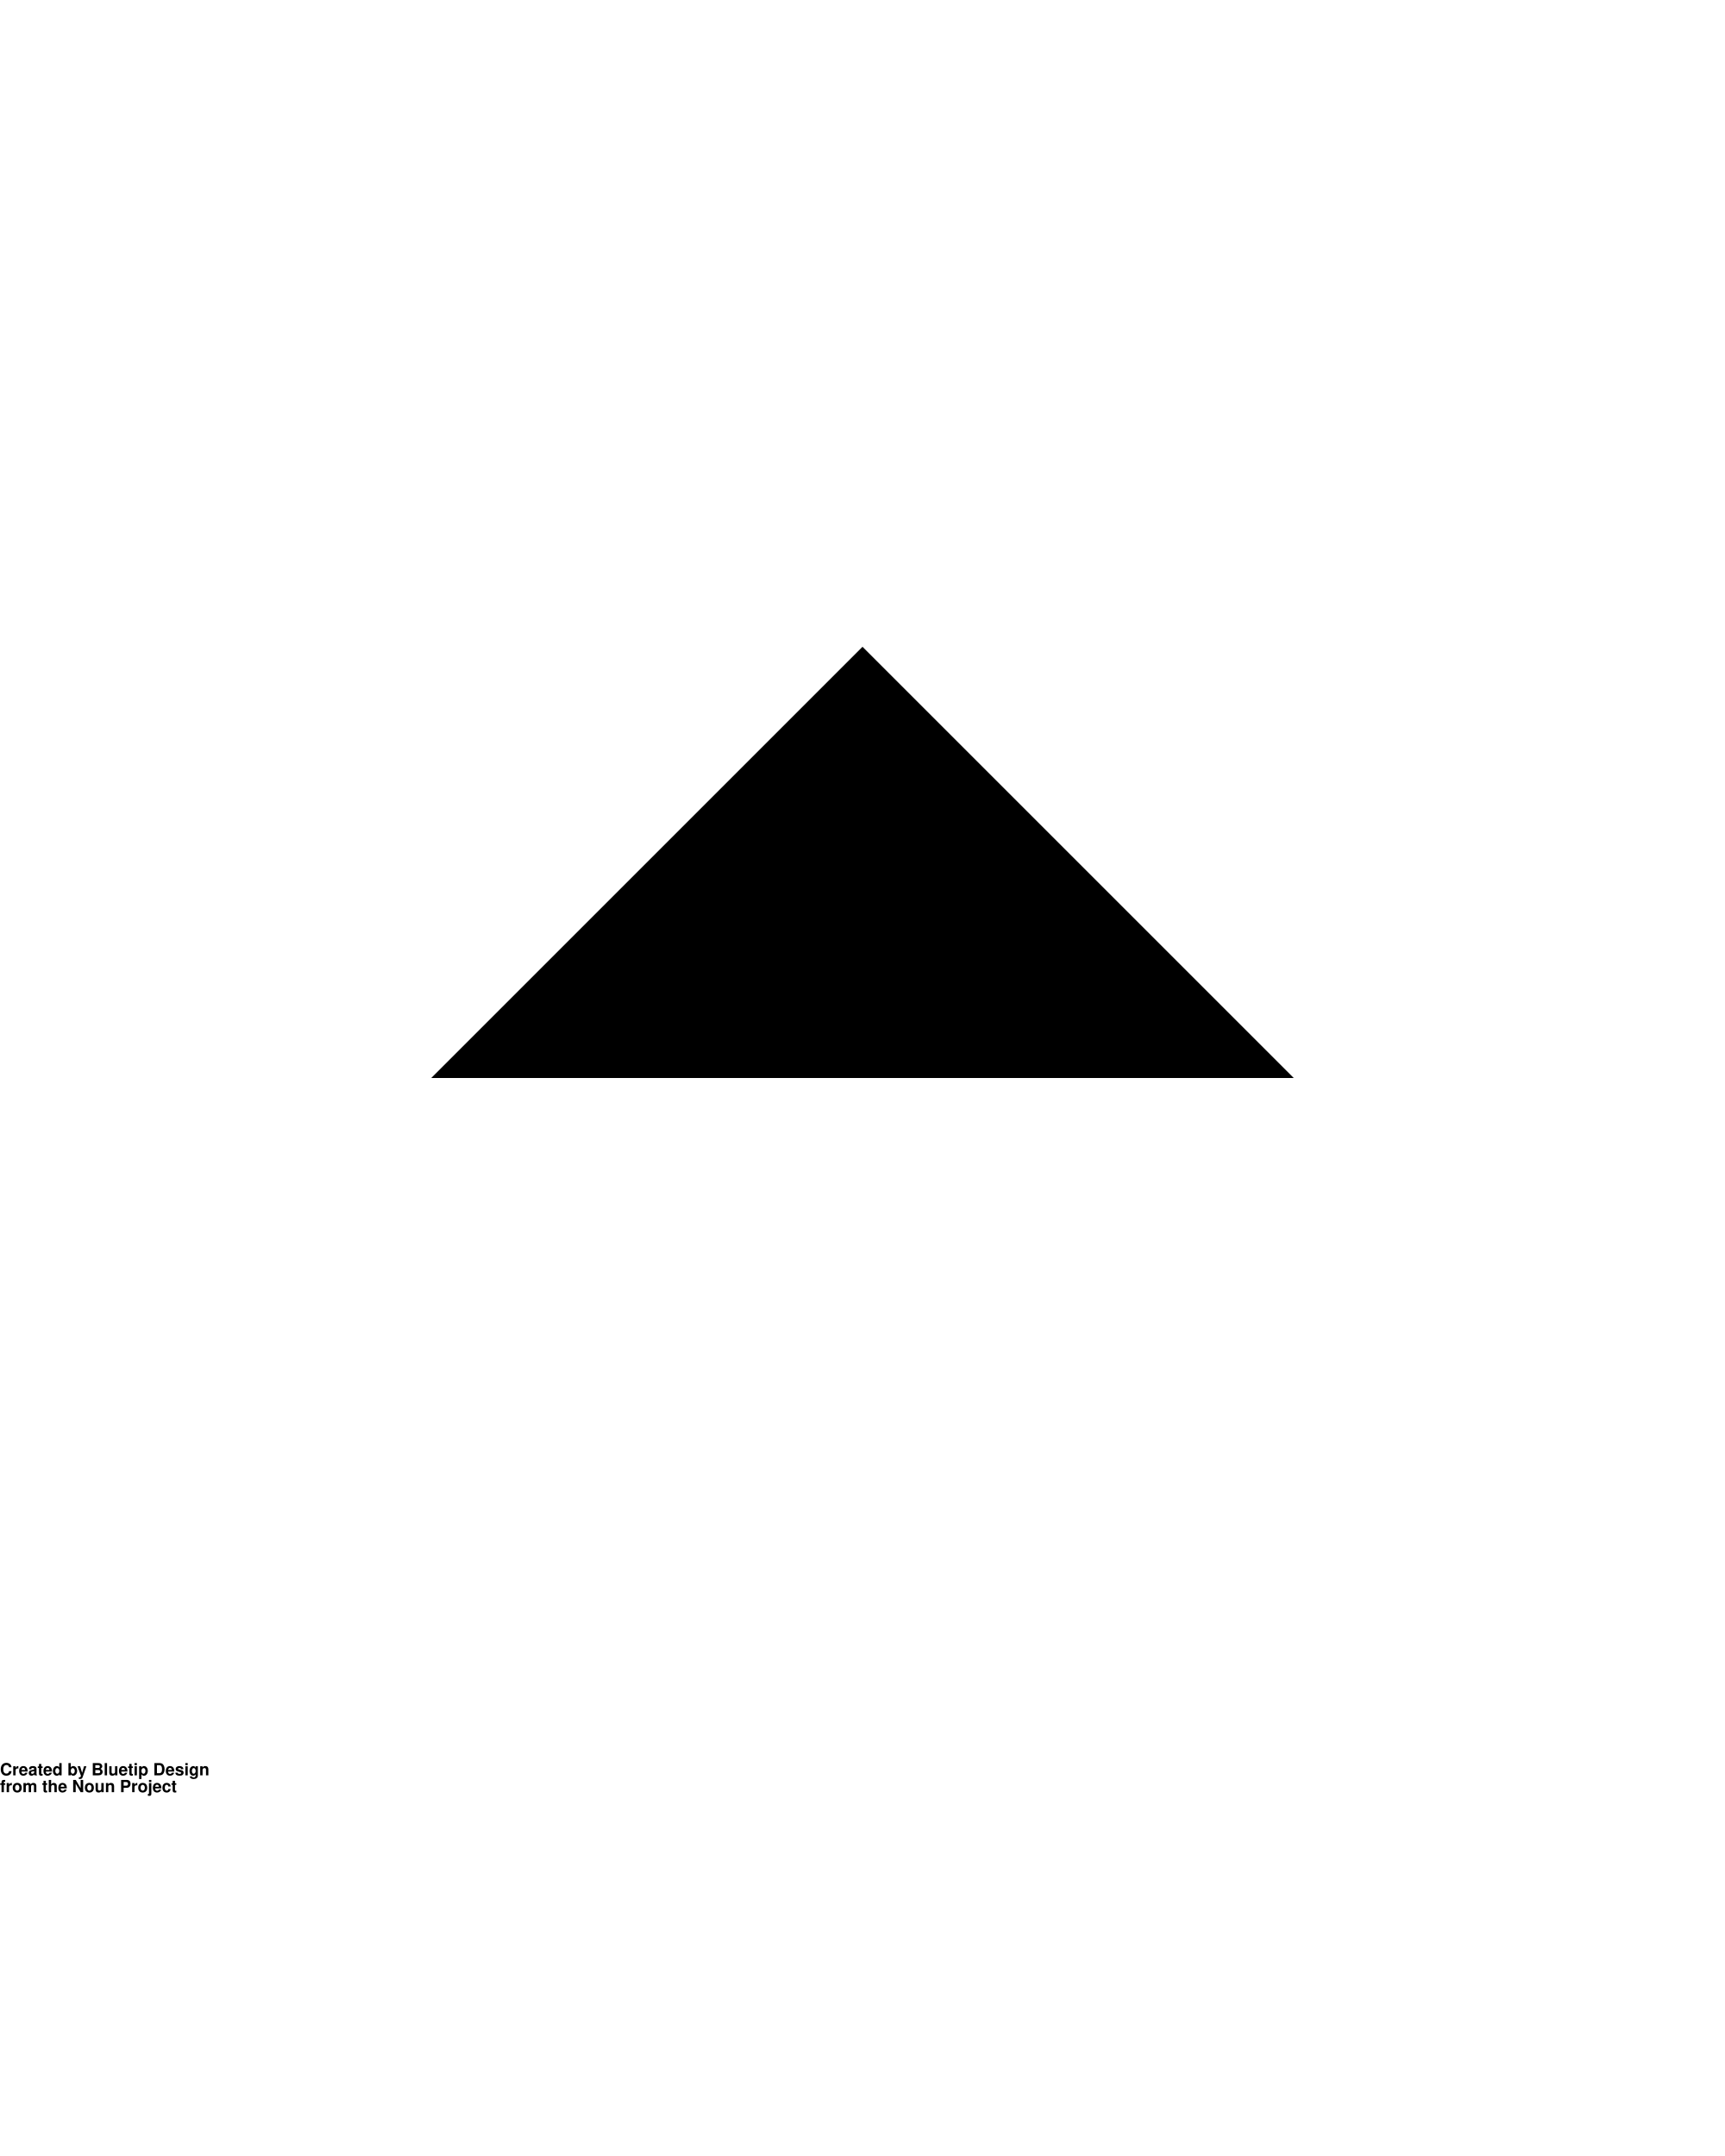
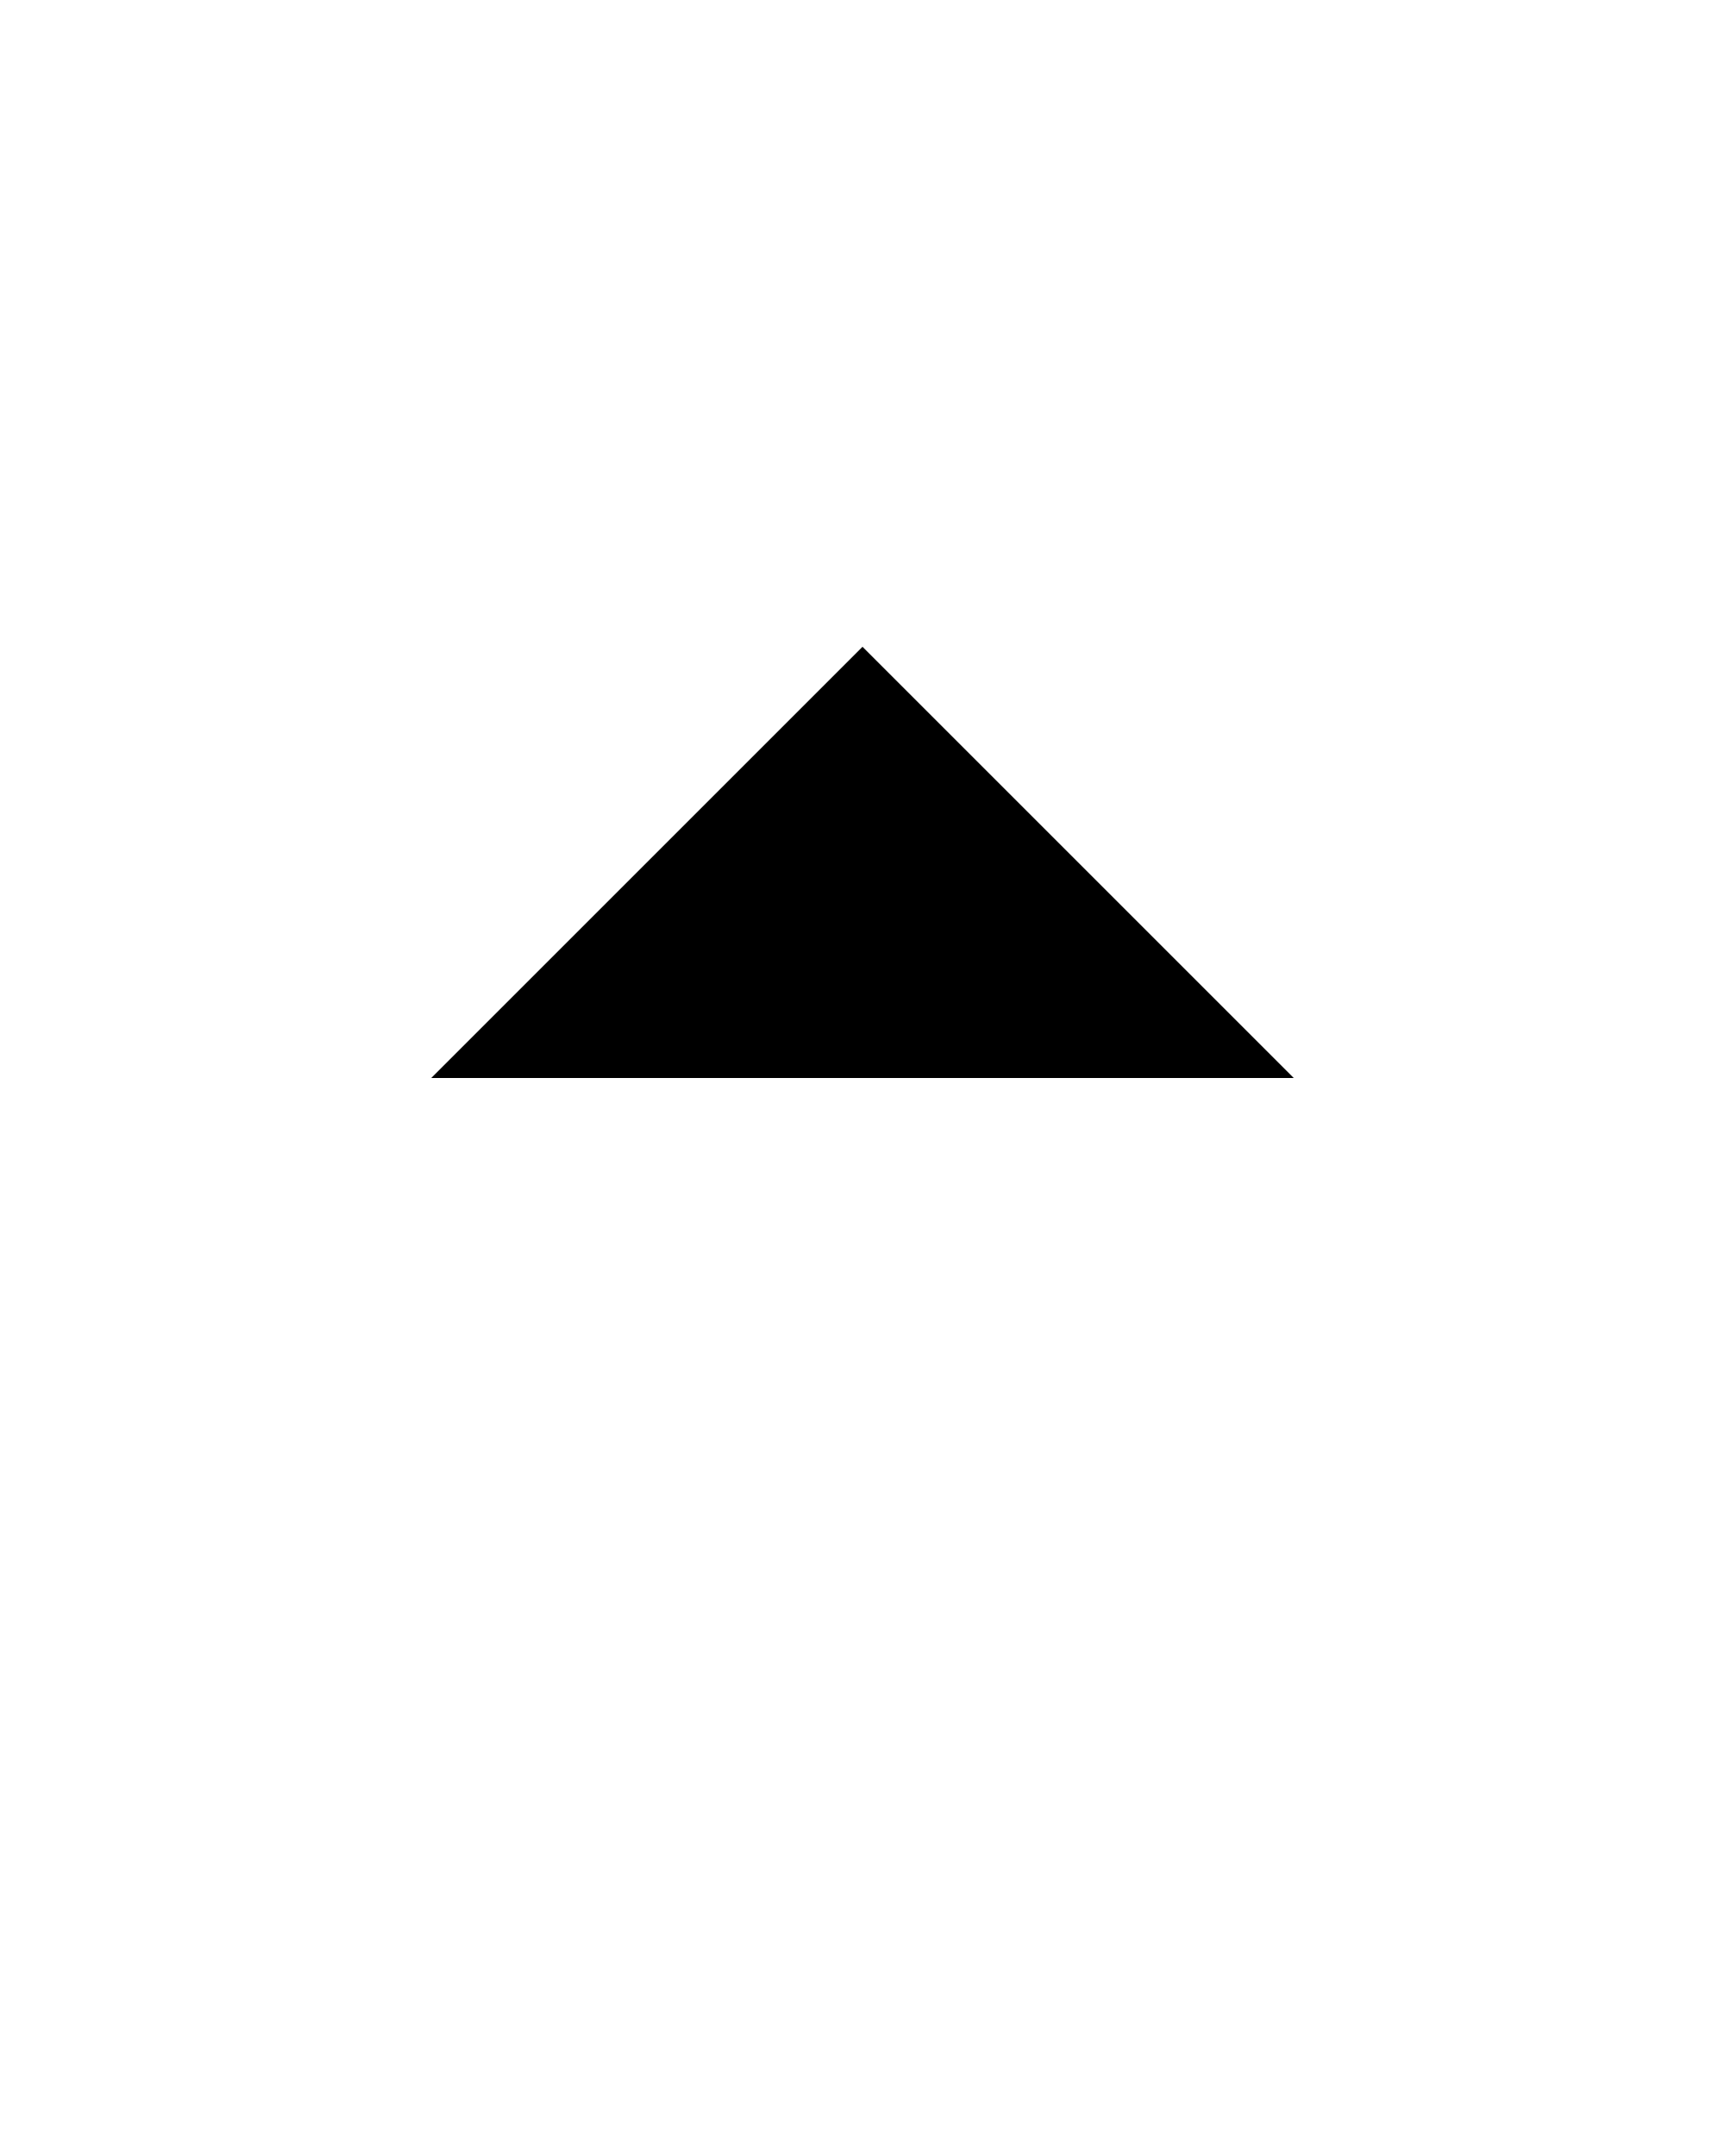
<svg xmlns="http://www.w3.org/2000/svg" version="1.1" x="0px" y="0px" viewBox="0 0 512 640" enable-background="new 0 0 512 512" xml:space="preserve">
  <g>
    <polygon points="128,320 256,192 384,320  " />
  </g>
-   <text x="0" y="527" fill="#000000" font-size="5px" font-weight="bold" font-family="'Helvetica Neue', Helvetica, Arial-Unicode, Arial, Sans-serif">Created by Bluetip Design</text>
-   <text x="0" y="532" fill="#000000" font-size="5px" font-weight="bold" font-family="'Helvetica Neue', Helvetica, Arial-Unicode, Arial, Sans-serif">from the Noun Project</text>
</svg>
